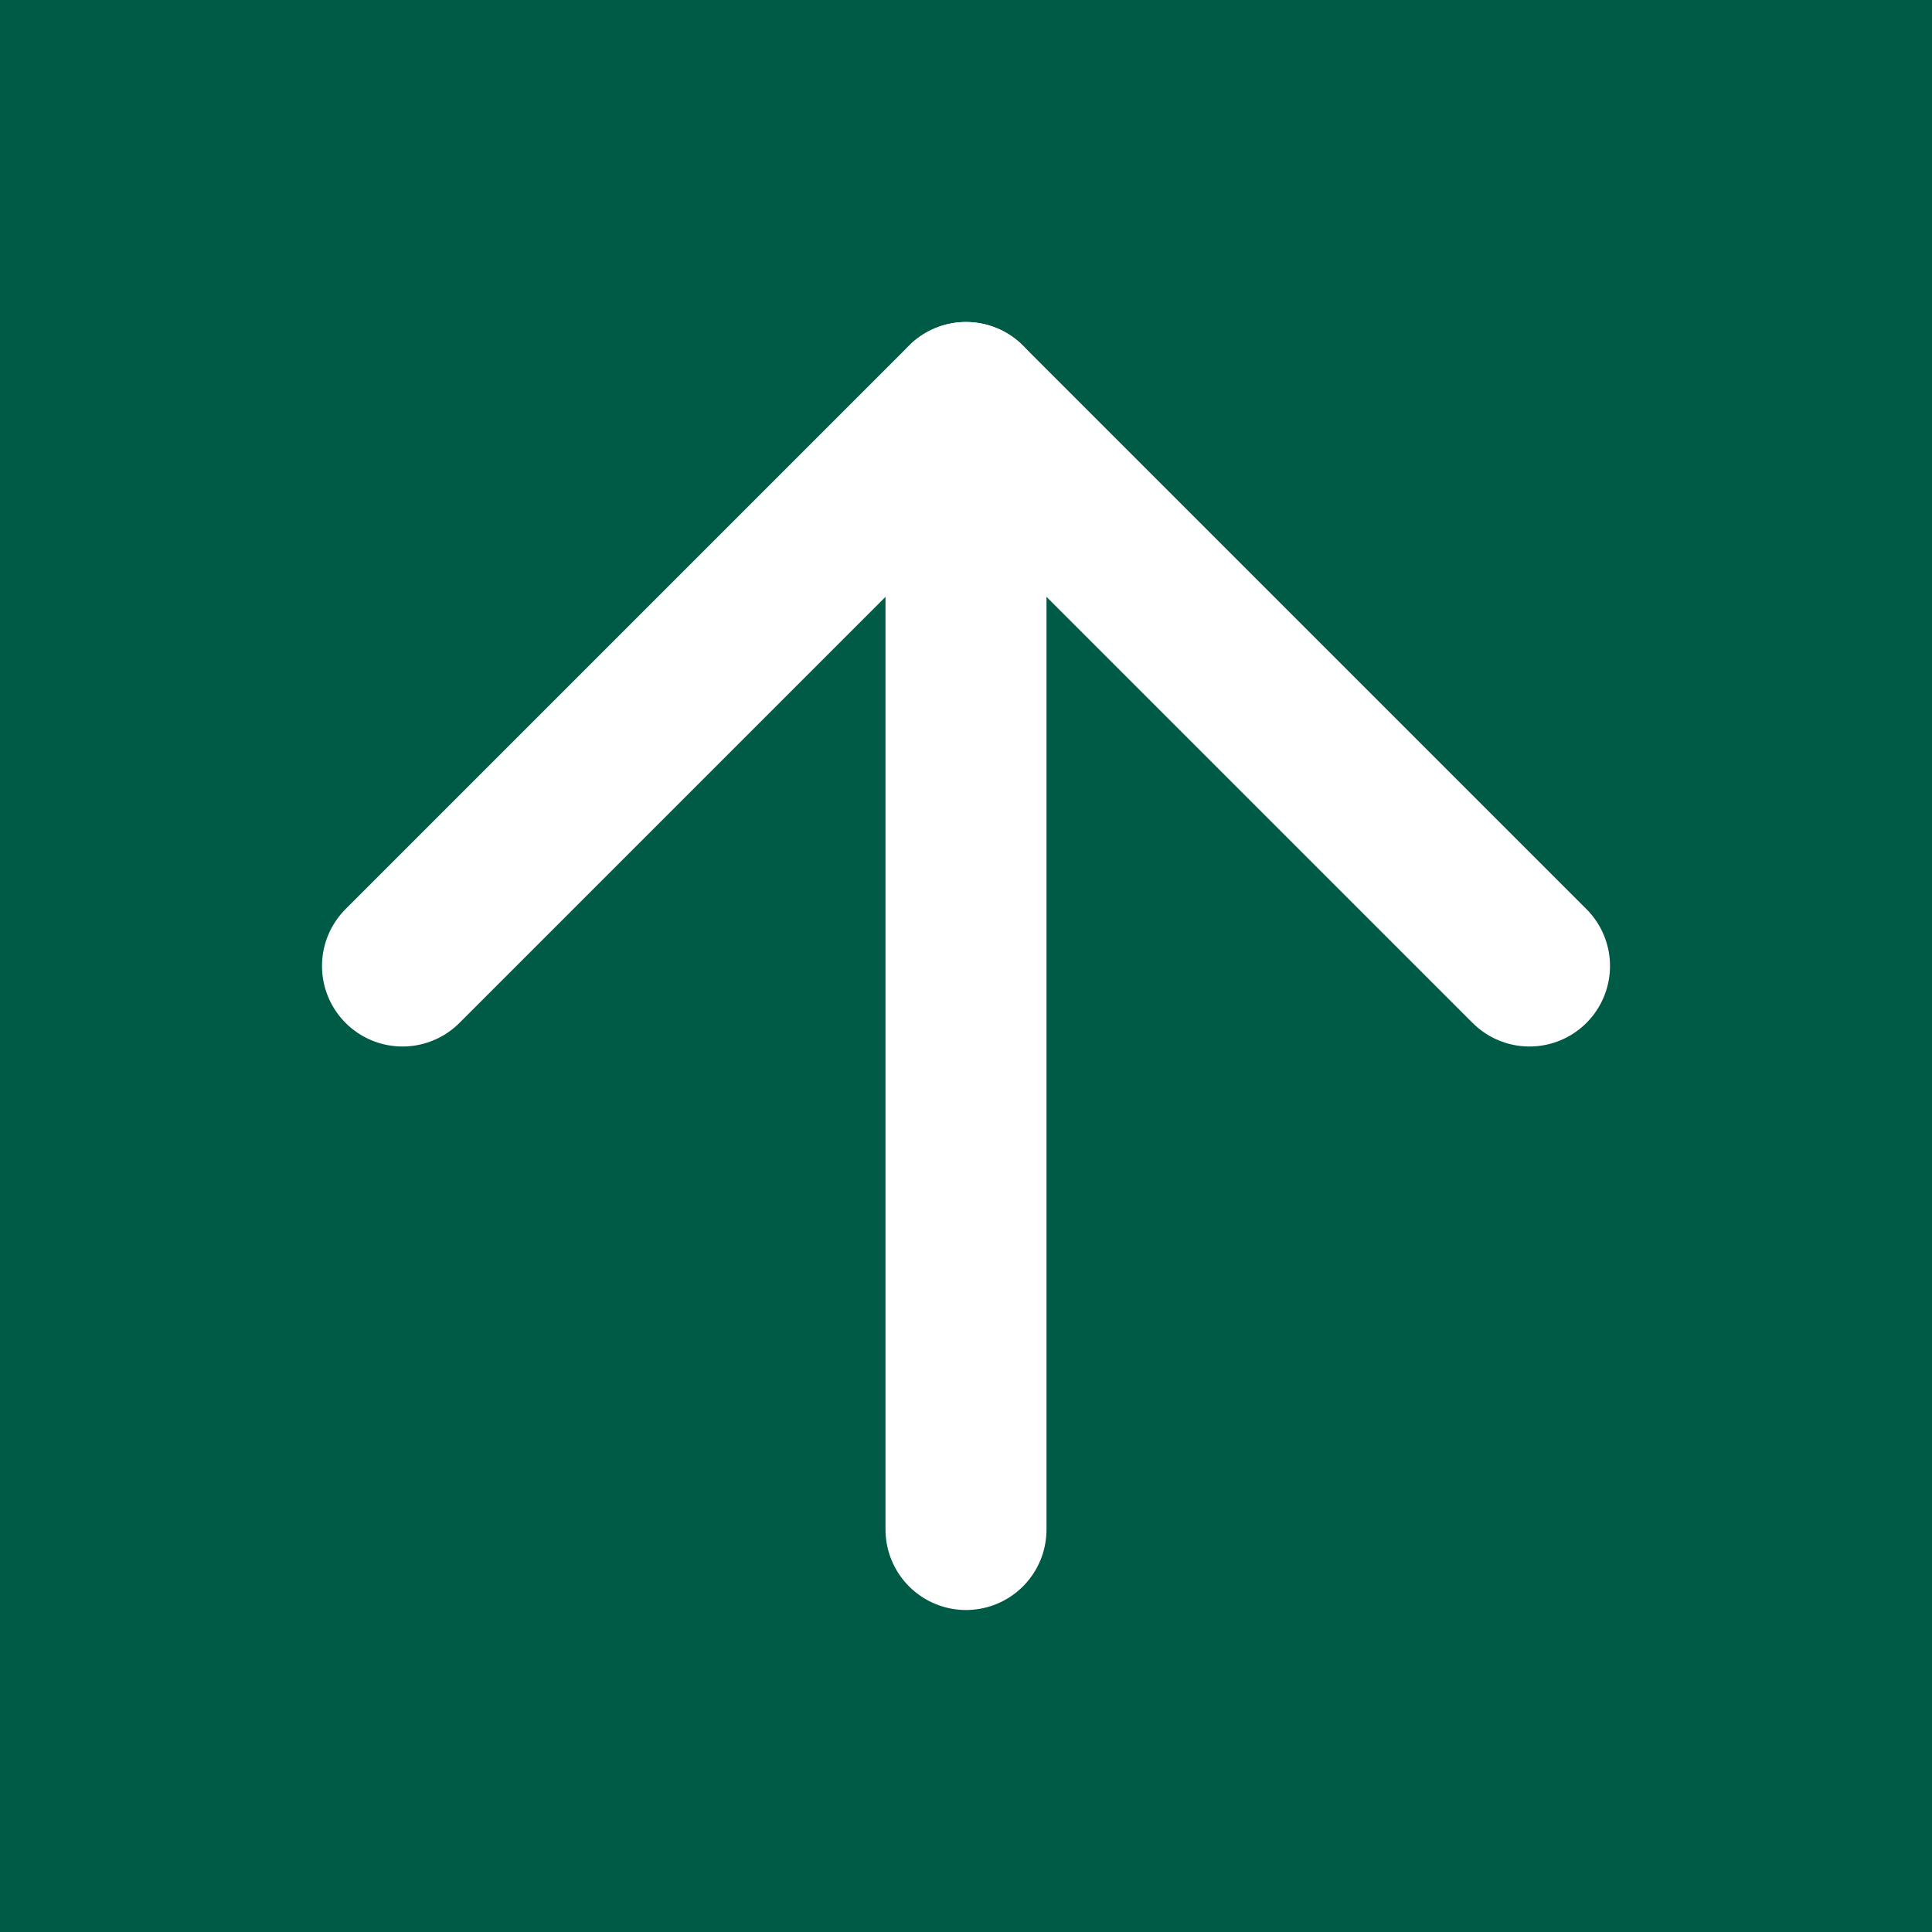
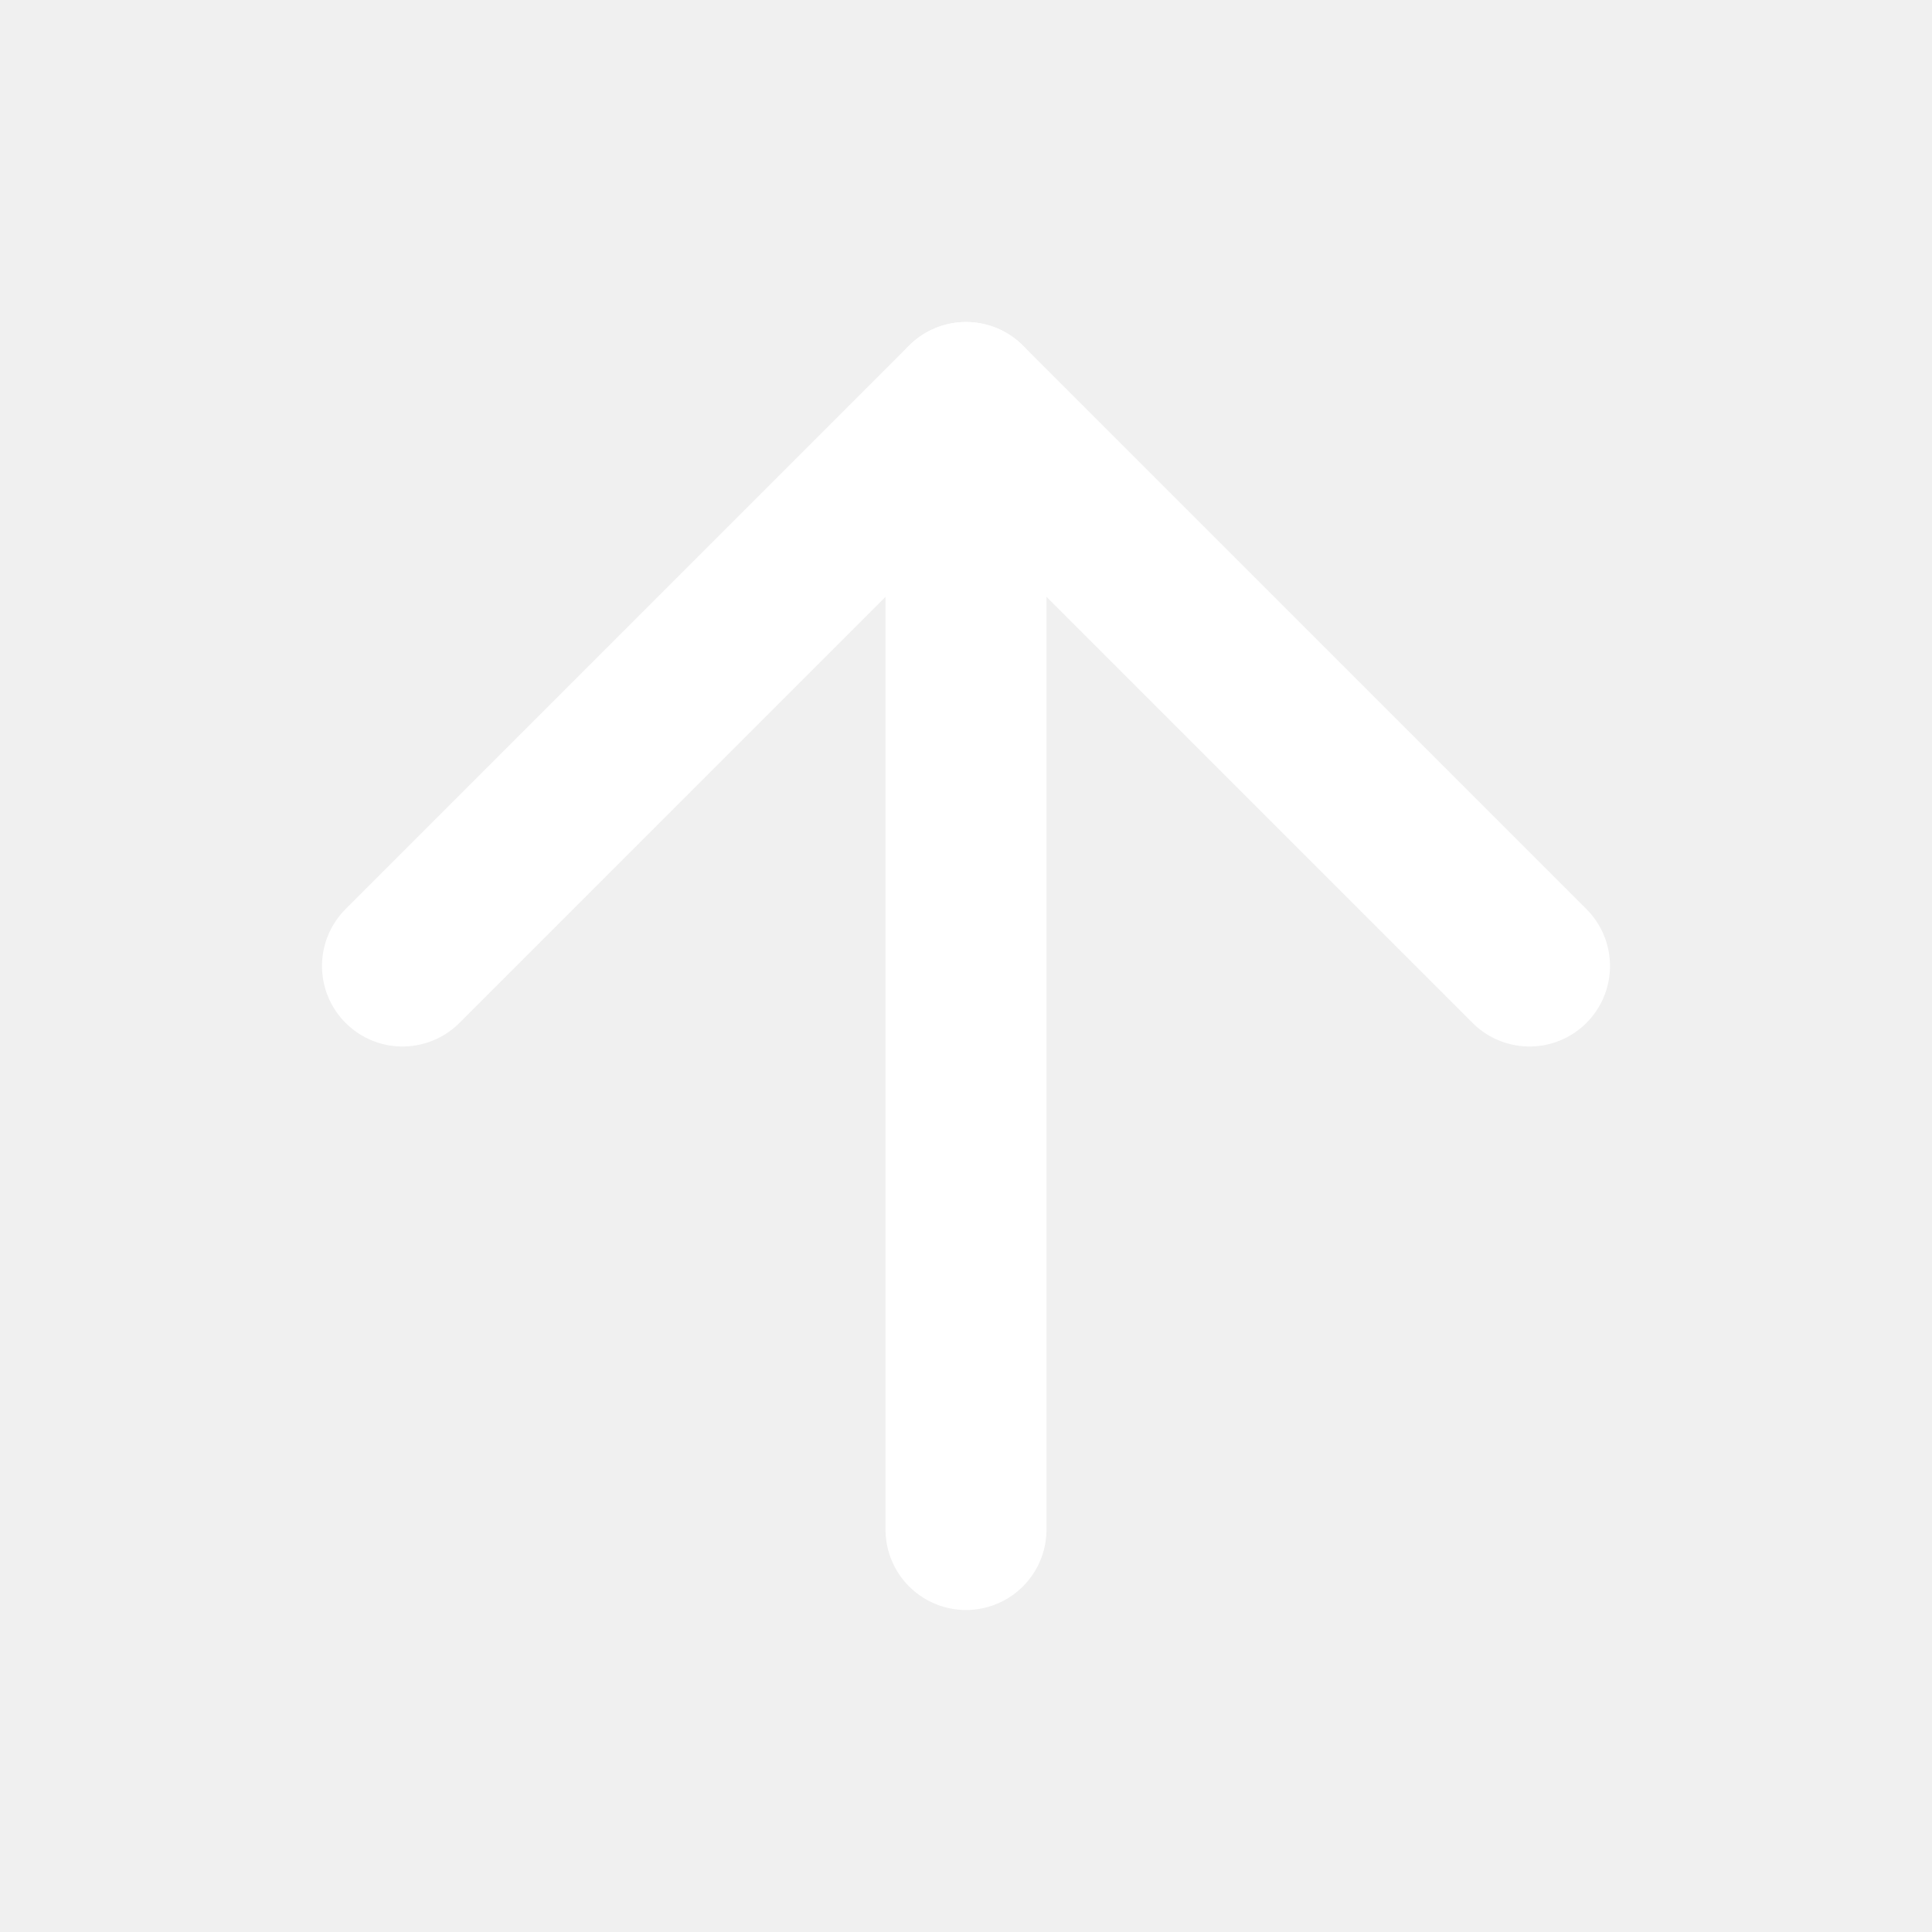
<svg xmlns="http://www.w3.org/2000/svg" width="18" height="18" viewBox="0 0 18 18" fill="none">
-   <g id="01 / æ¡é¢é¦é¡µ Â· é¶ç½æç®">
-     <g id="Hero / æ ¡å­æºè½é®ç­">
-       <g id="Editable product preview">
-         <path d="M-916 -342C-916 -357.464 -903.464 -370 -888 -370H56C71.464 -370 84 -357.464 84 -342V42C84 57.464 71.464 70 56 70H-888C-903.464 70 -916 57.464 -916 42V-342Z" fill="white" />
-         <g id="Preview body">
-           <g id="Preview conversation">
-             <g id="Question composer">
-               <path d="M-671 -22.5H28C40.979 -22.5 51.5 -11.979 51.5 1V17C51.5 29.979 40.979 40.5 28 40.5H-671C-683.979 40.5 -694.5 29.979 -694.5 17V1C-694.5 -11.979 -683.979 -22.5 -671 -22.5Z" fill="white" />
-               <path d="M-671 -22.5H28C40.979 -22.5 51.5 -11.979 51.5 1V17C51.5 29.979 40.979 40.5 28 40.5H-671C-683.979 40.5 -694.5 29.979 -694.5 17V1C-694.5 -11.979 -683.979 -22.5 -671 -22.5Z" stroke="#D2D2D7" />
-               <g id="Control / arrow-up">
-                 <path d="M-13 9C-13 -3.15 -3.15 -13 9 -13C21.15 -13 31 -3.15 31 9C31 21.15 21.15 31 9 31C-3.15 31 -13 21.15 -13 9Z" fill="#005B46" />
-                 <g id="Icon / arrow-up">
-                   <path id="Vector" d="M3.75 9L9 3.75L14.25 9" stroke="white" stroke-width="1.5" stroke-linecap="round" stroke-linejoin="round" />
-                   <path id="Vector_2" d="M9 14.25V3.75" stroke="white" stroke-width="1.5" stroke-linecap="round" stroke-linejoin="round" />
-                 </g>
-               </g>
-             </g>
-           </g>
-         </g>
-       </g>
-     </g>
-   </g>
+   <path d="M3.75 9L9 3.75L14.25 9" stroke="white" stroke-width="1.5" stroke-linecap="round" stroke-linejoin="round" />
+   <path d="M9 14.25V3.75" stroke="white" stroke-width="1.5" stroke-linecap="round" stroke-linejoin="round" />
</svg>
